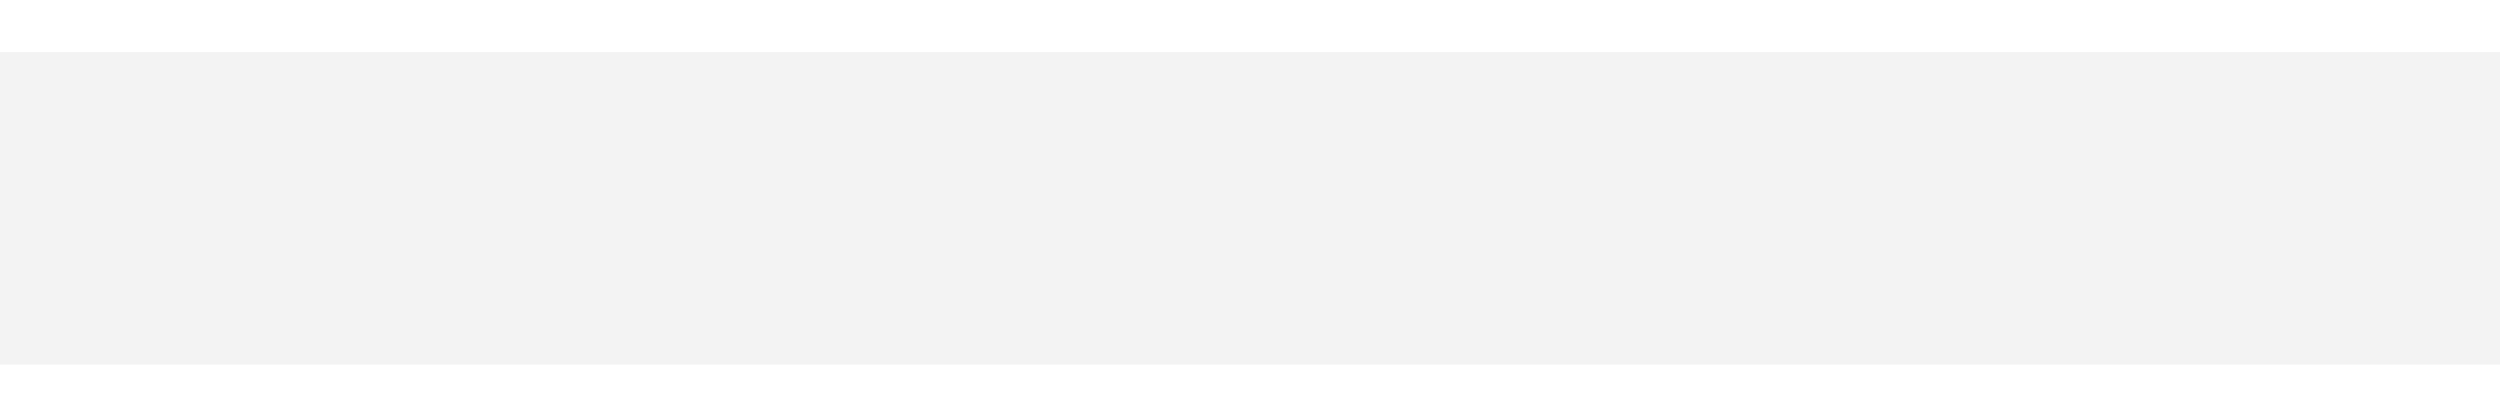
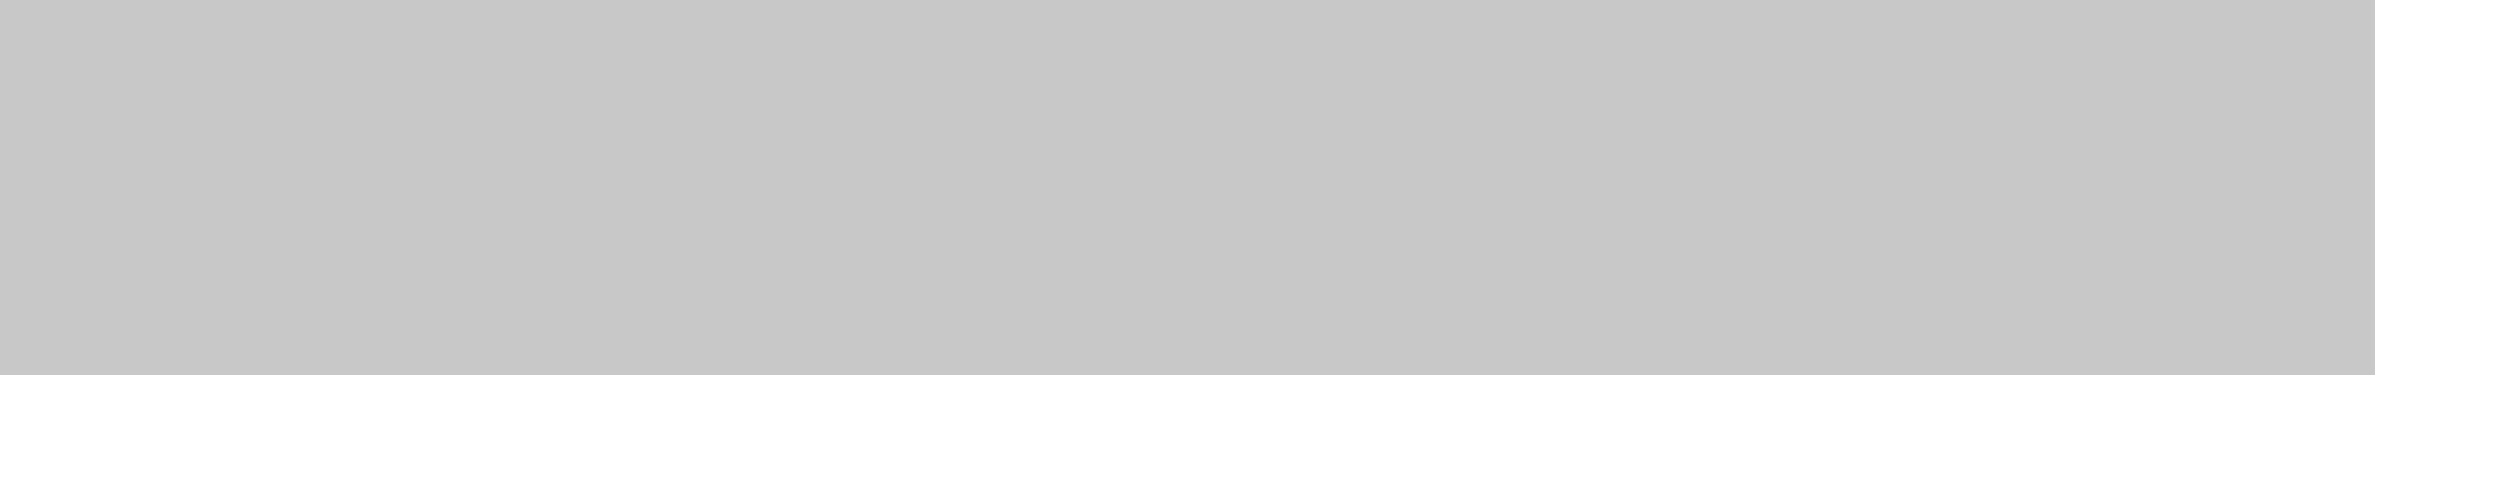
- <svg xmlns="http://www.w3.org/2000/svg" width="12" height="2" viewBox="0 0 12 2" fill="none">
-   <path id="Vector" d="M0.75 1L11.25 1" stroke="#F3F3F3" stroke-width="1.5" stroke-linecap="square" stroke-linejoin="round" />
+ <svg xmlns="http://www.w3.org/2000/svg" x="50%" y="50%" width="10" height="2" viewBox="0 0 10 2" fill="none">
+   <path d="M0.75 0.75L8.75 0.75" stroke="#C8C8C8" stroke-width="1.5" stroke-linecap="square" stroke-linejoin="round" />
</svg>
